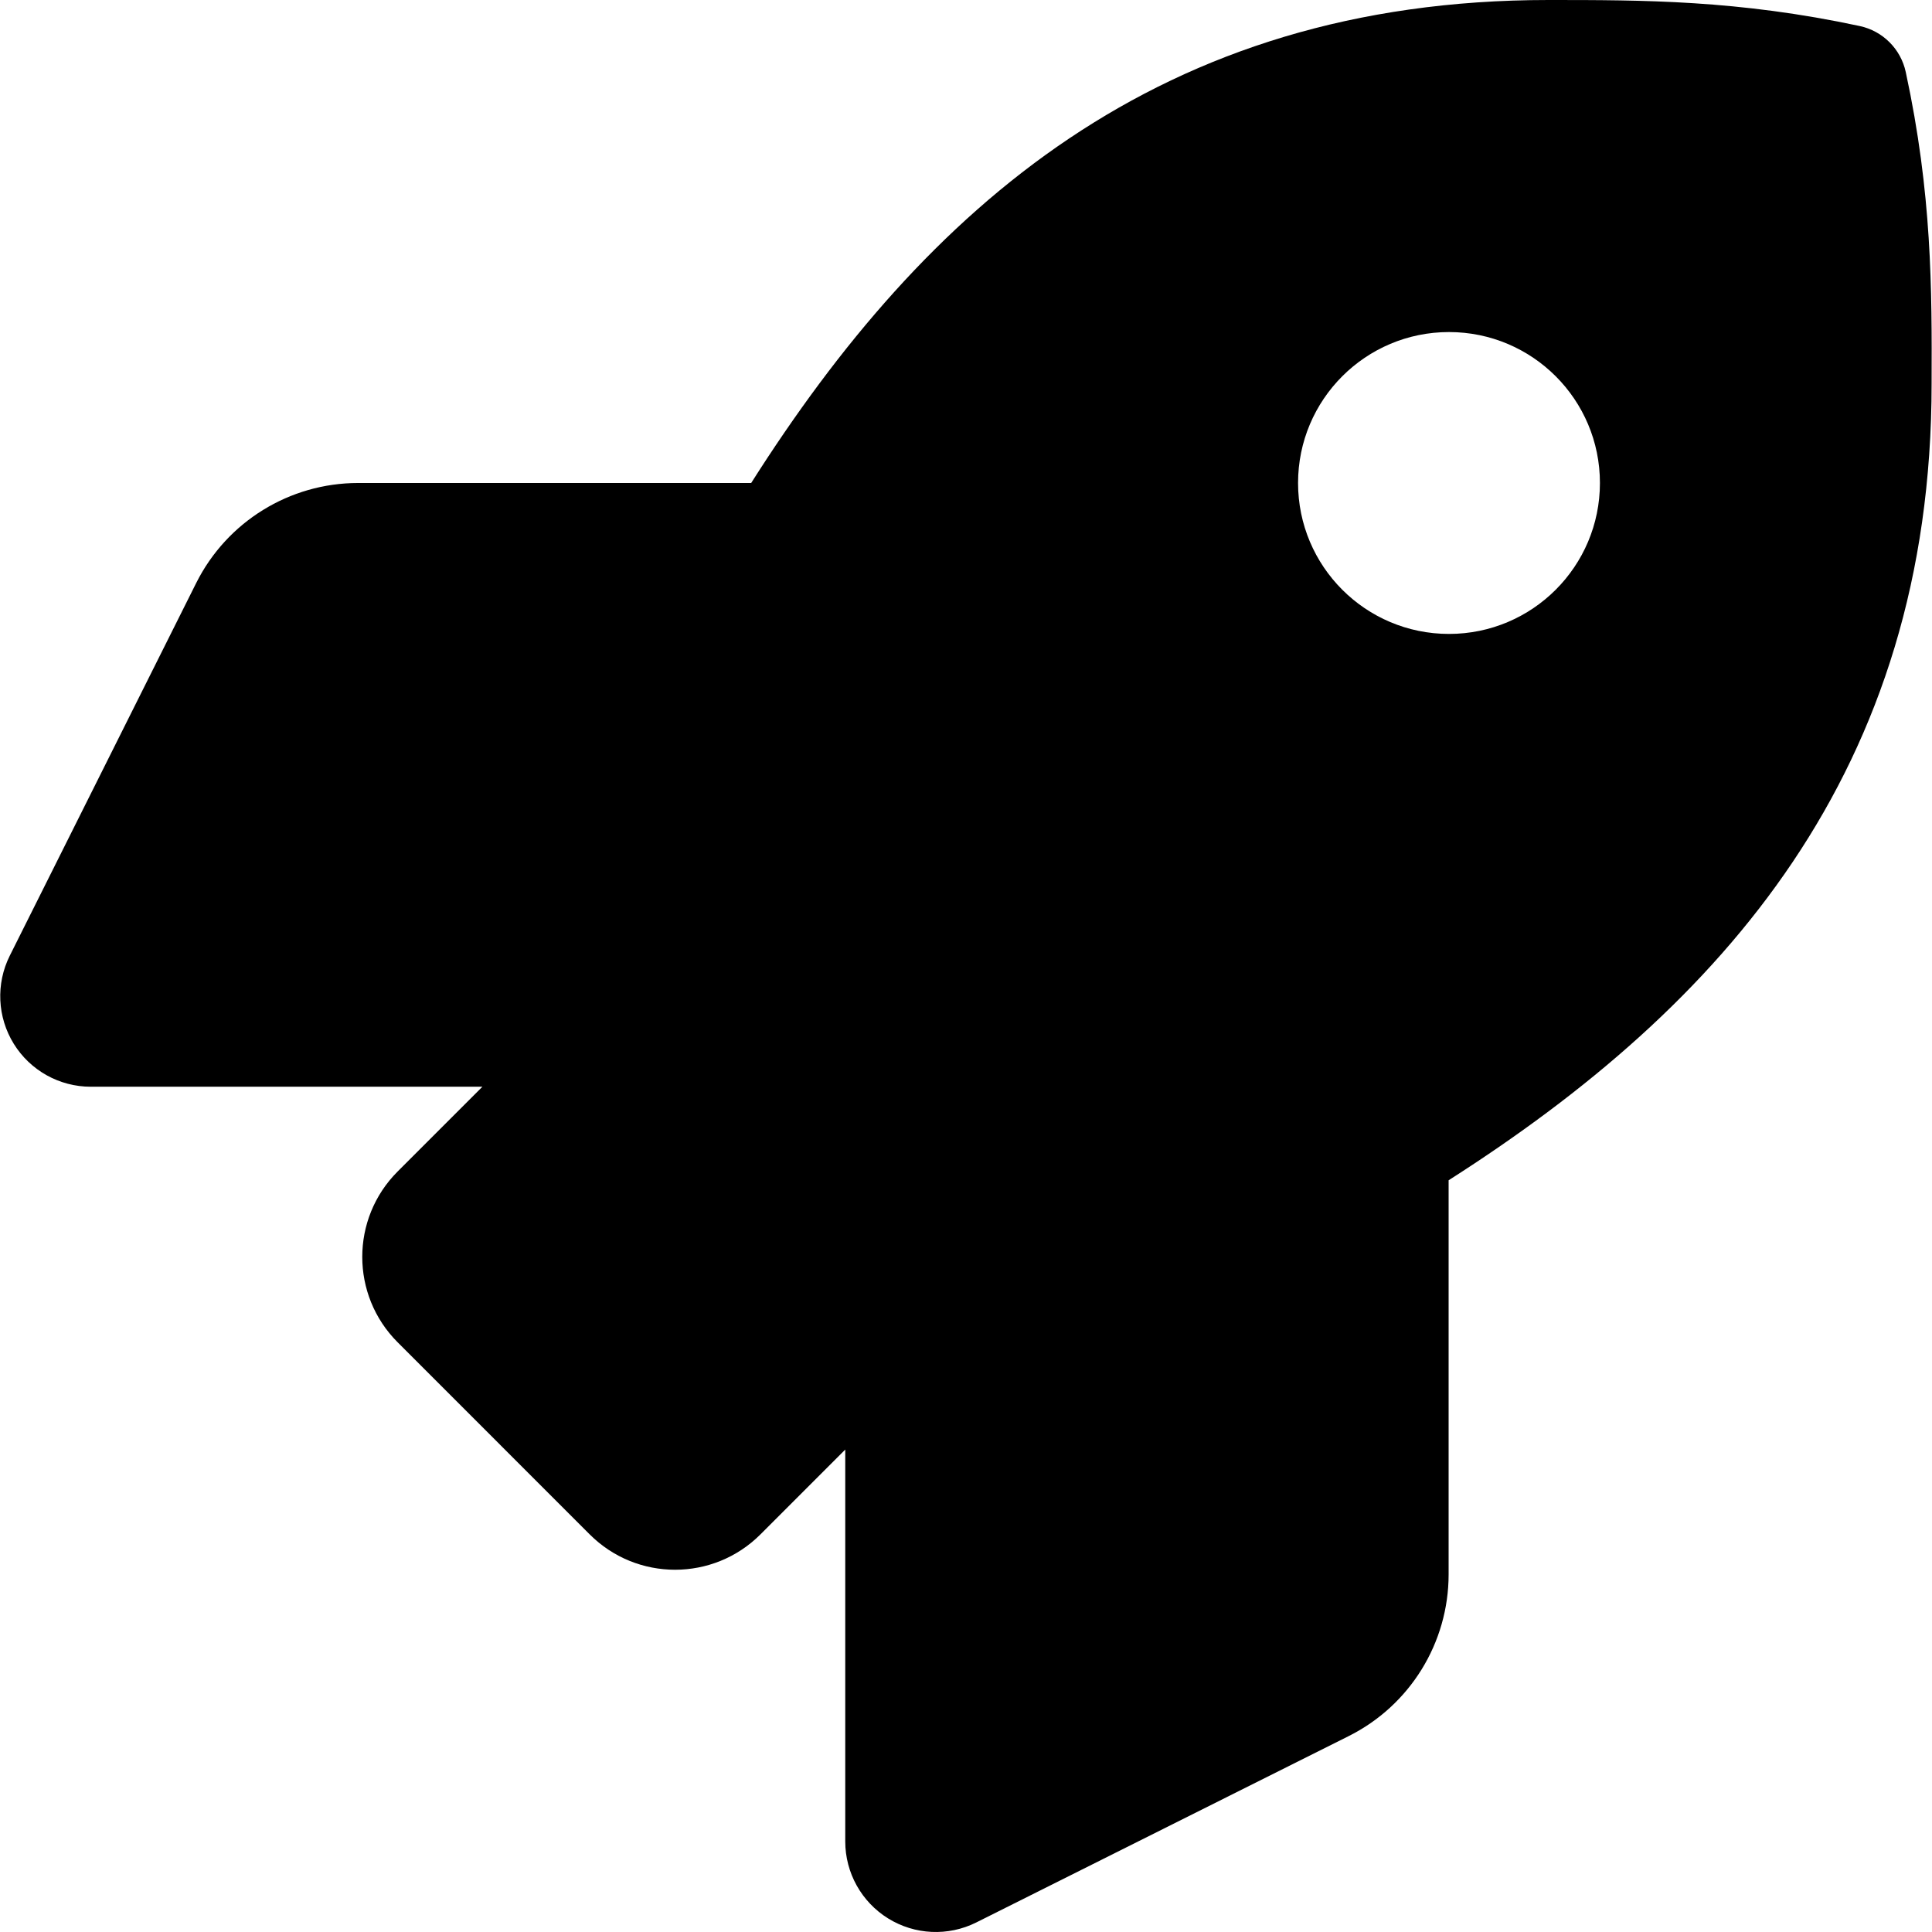
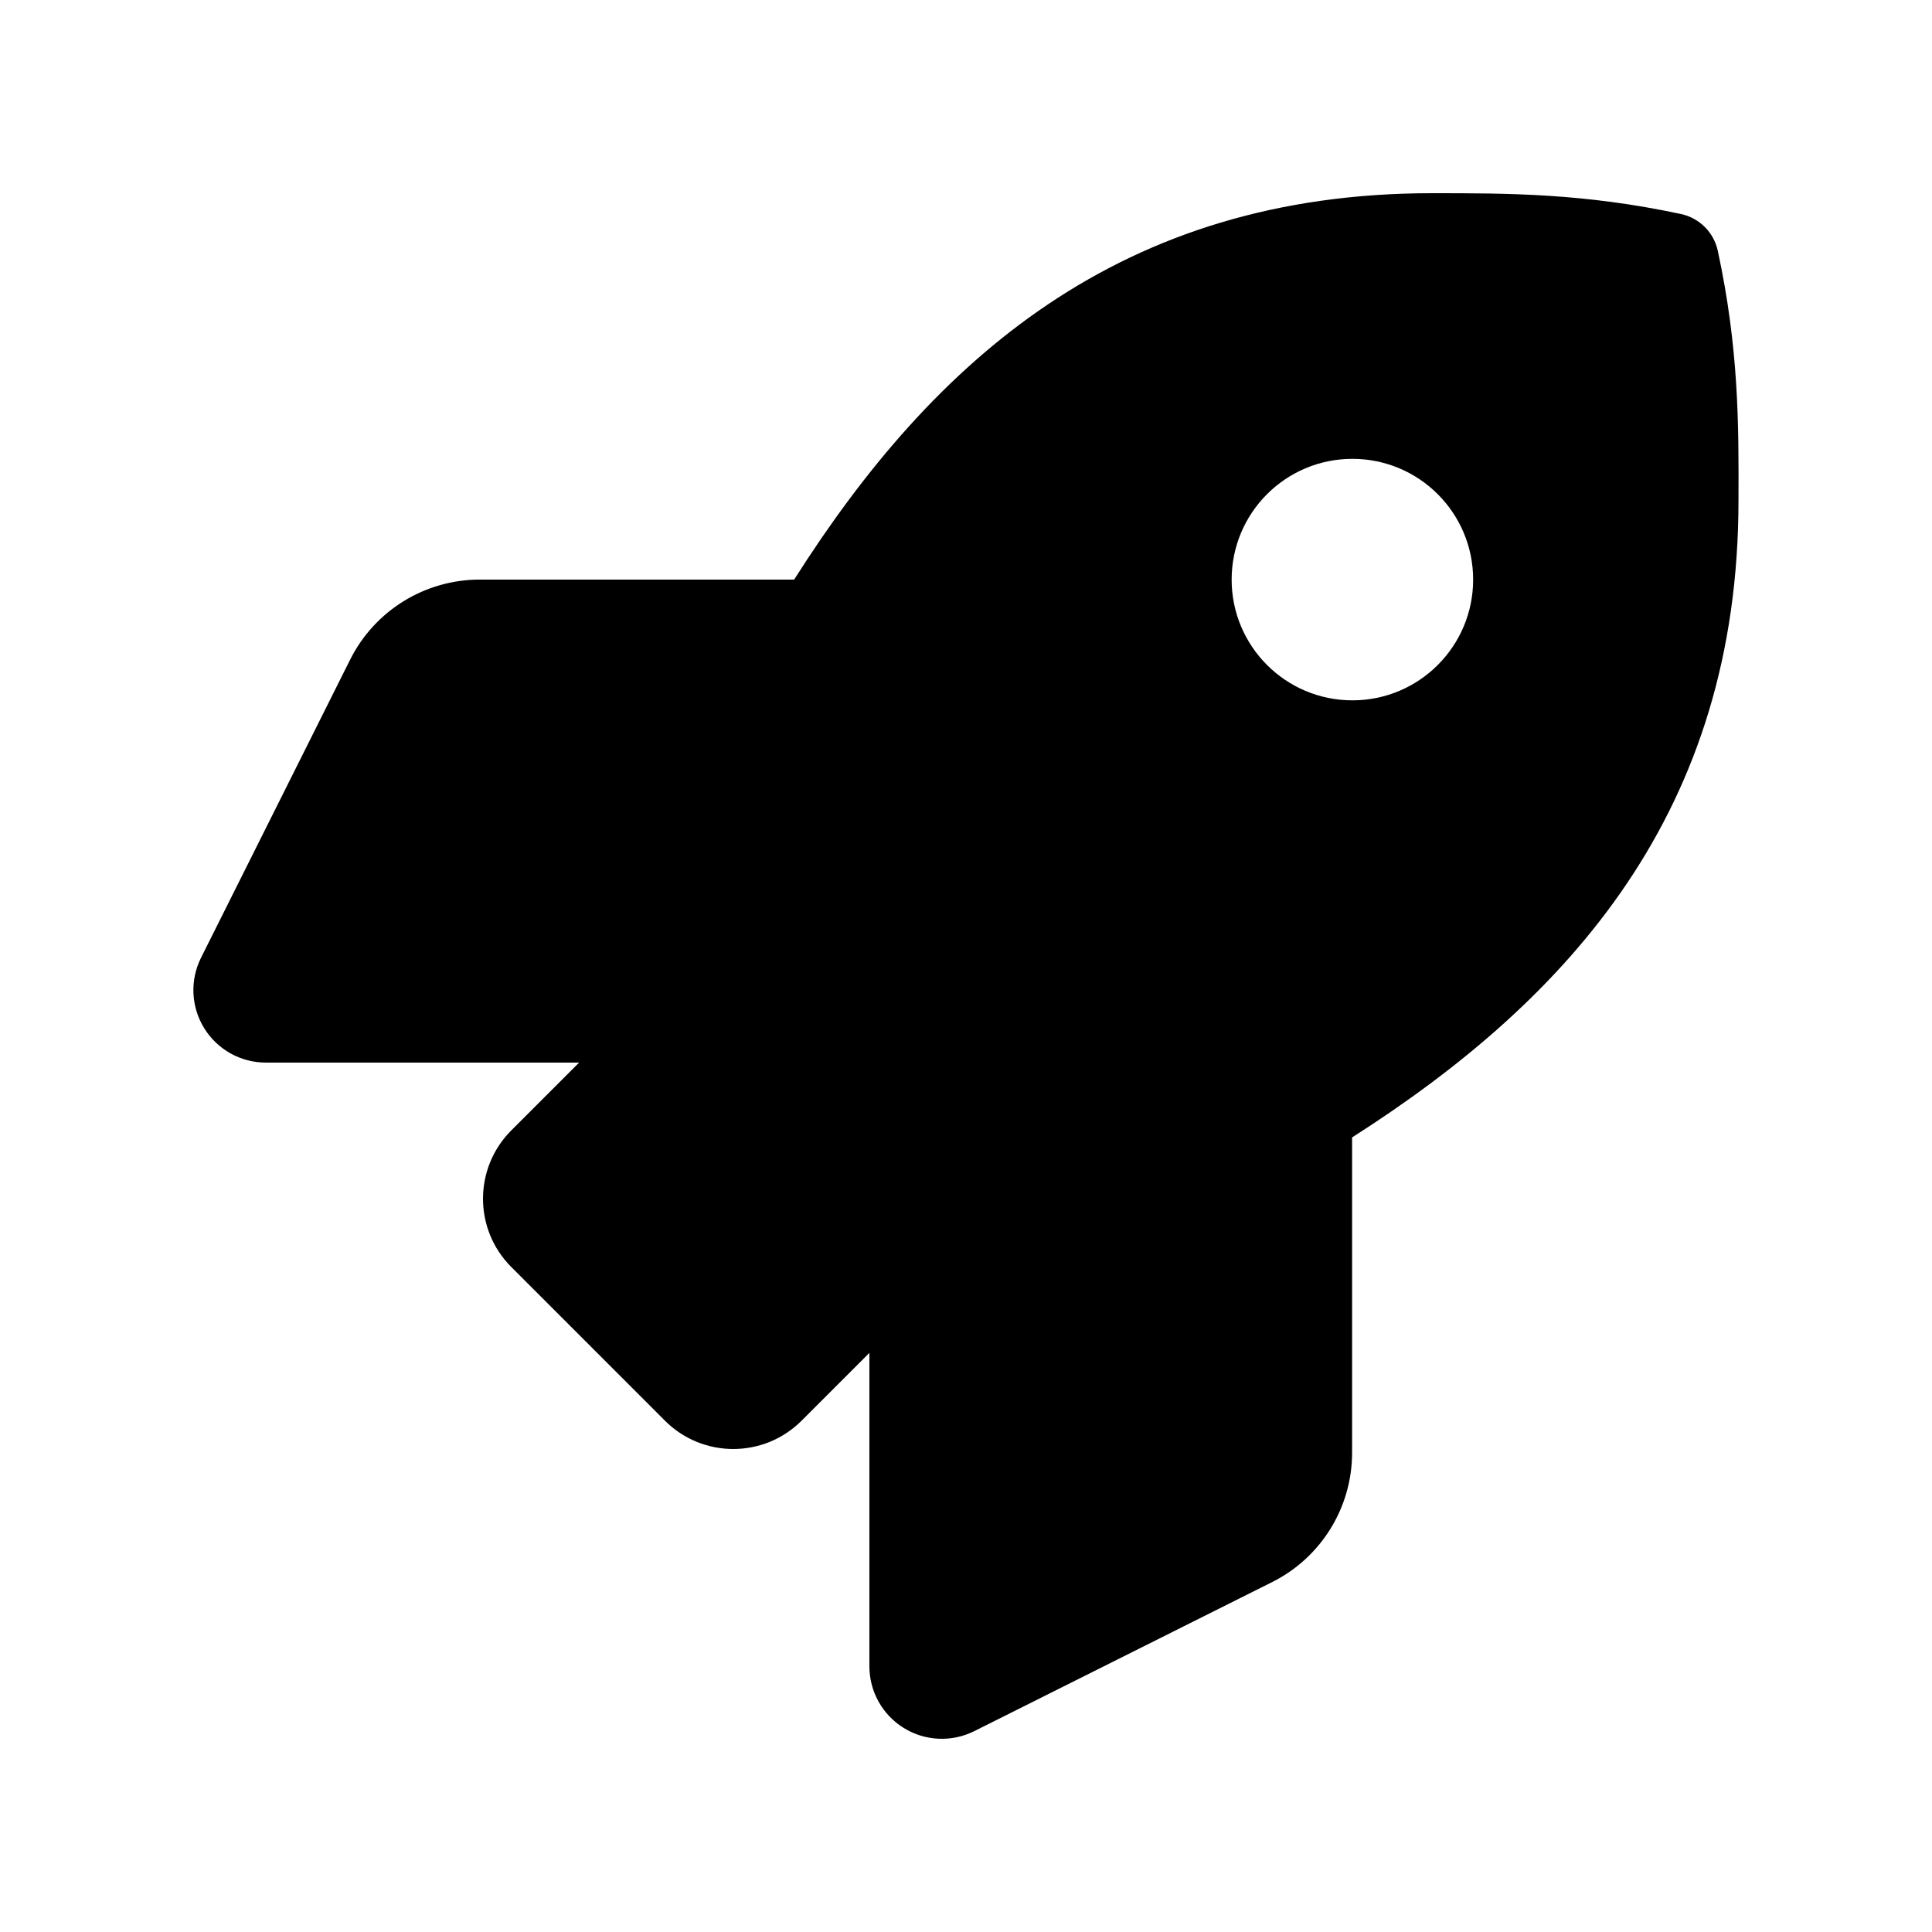
- <svg xmlns="http://www.w3.org/2000/svg" t="1783474191789" class="icon" viewBox="0 0 1024 1024" version="1.1" width="24" height="24">
+ <svg xmlns="http://www.w3.org/2000/svg" t="1783474191789" class="icon" viewBox="-128 -128 1280 1280" version="1.1" width="24" height="24">
  <path d="M1010.093 38.199a31.78 31.78 0 0 0-24.4-24.4C921.294 0 870.915 0 820.716 0c-206.397 0-330.195 110.398-422.574 255.996H189.745A95.999 95.999 0 0 0 104.006 308.976l-98.839 197.597A47.999 47.999 0 0 0 48.147 575.992h207.537l-44.939 44.939a63.999 63.999 0 0 0 0 90.499l101.799 101.819a63.999 63.999 0 0 0 90.519 0L448.001 768.309V975.986a47.999 47.999 0 0 0 69.399 42.979l197.397-98.779a95.819 95.819 0 0 0 52.999-85.799V625.571c145.178-92.599 255.996-216.797 255.996-422.174 0.2-50.399 0.2-100.799-13.7-165.198zM767.996 335.995a79.999 79.999 0 1 1 79.999-79.999 79.999 79.999 0 0 1-79.999 79.999z" />
</svg>
